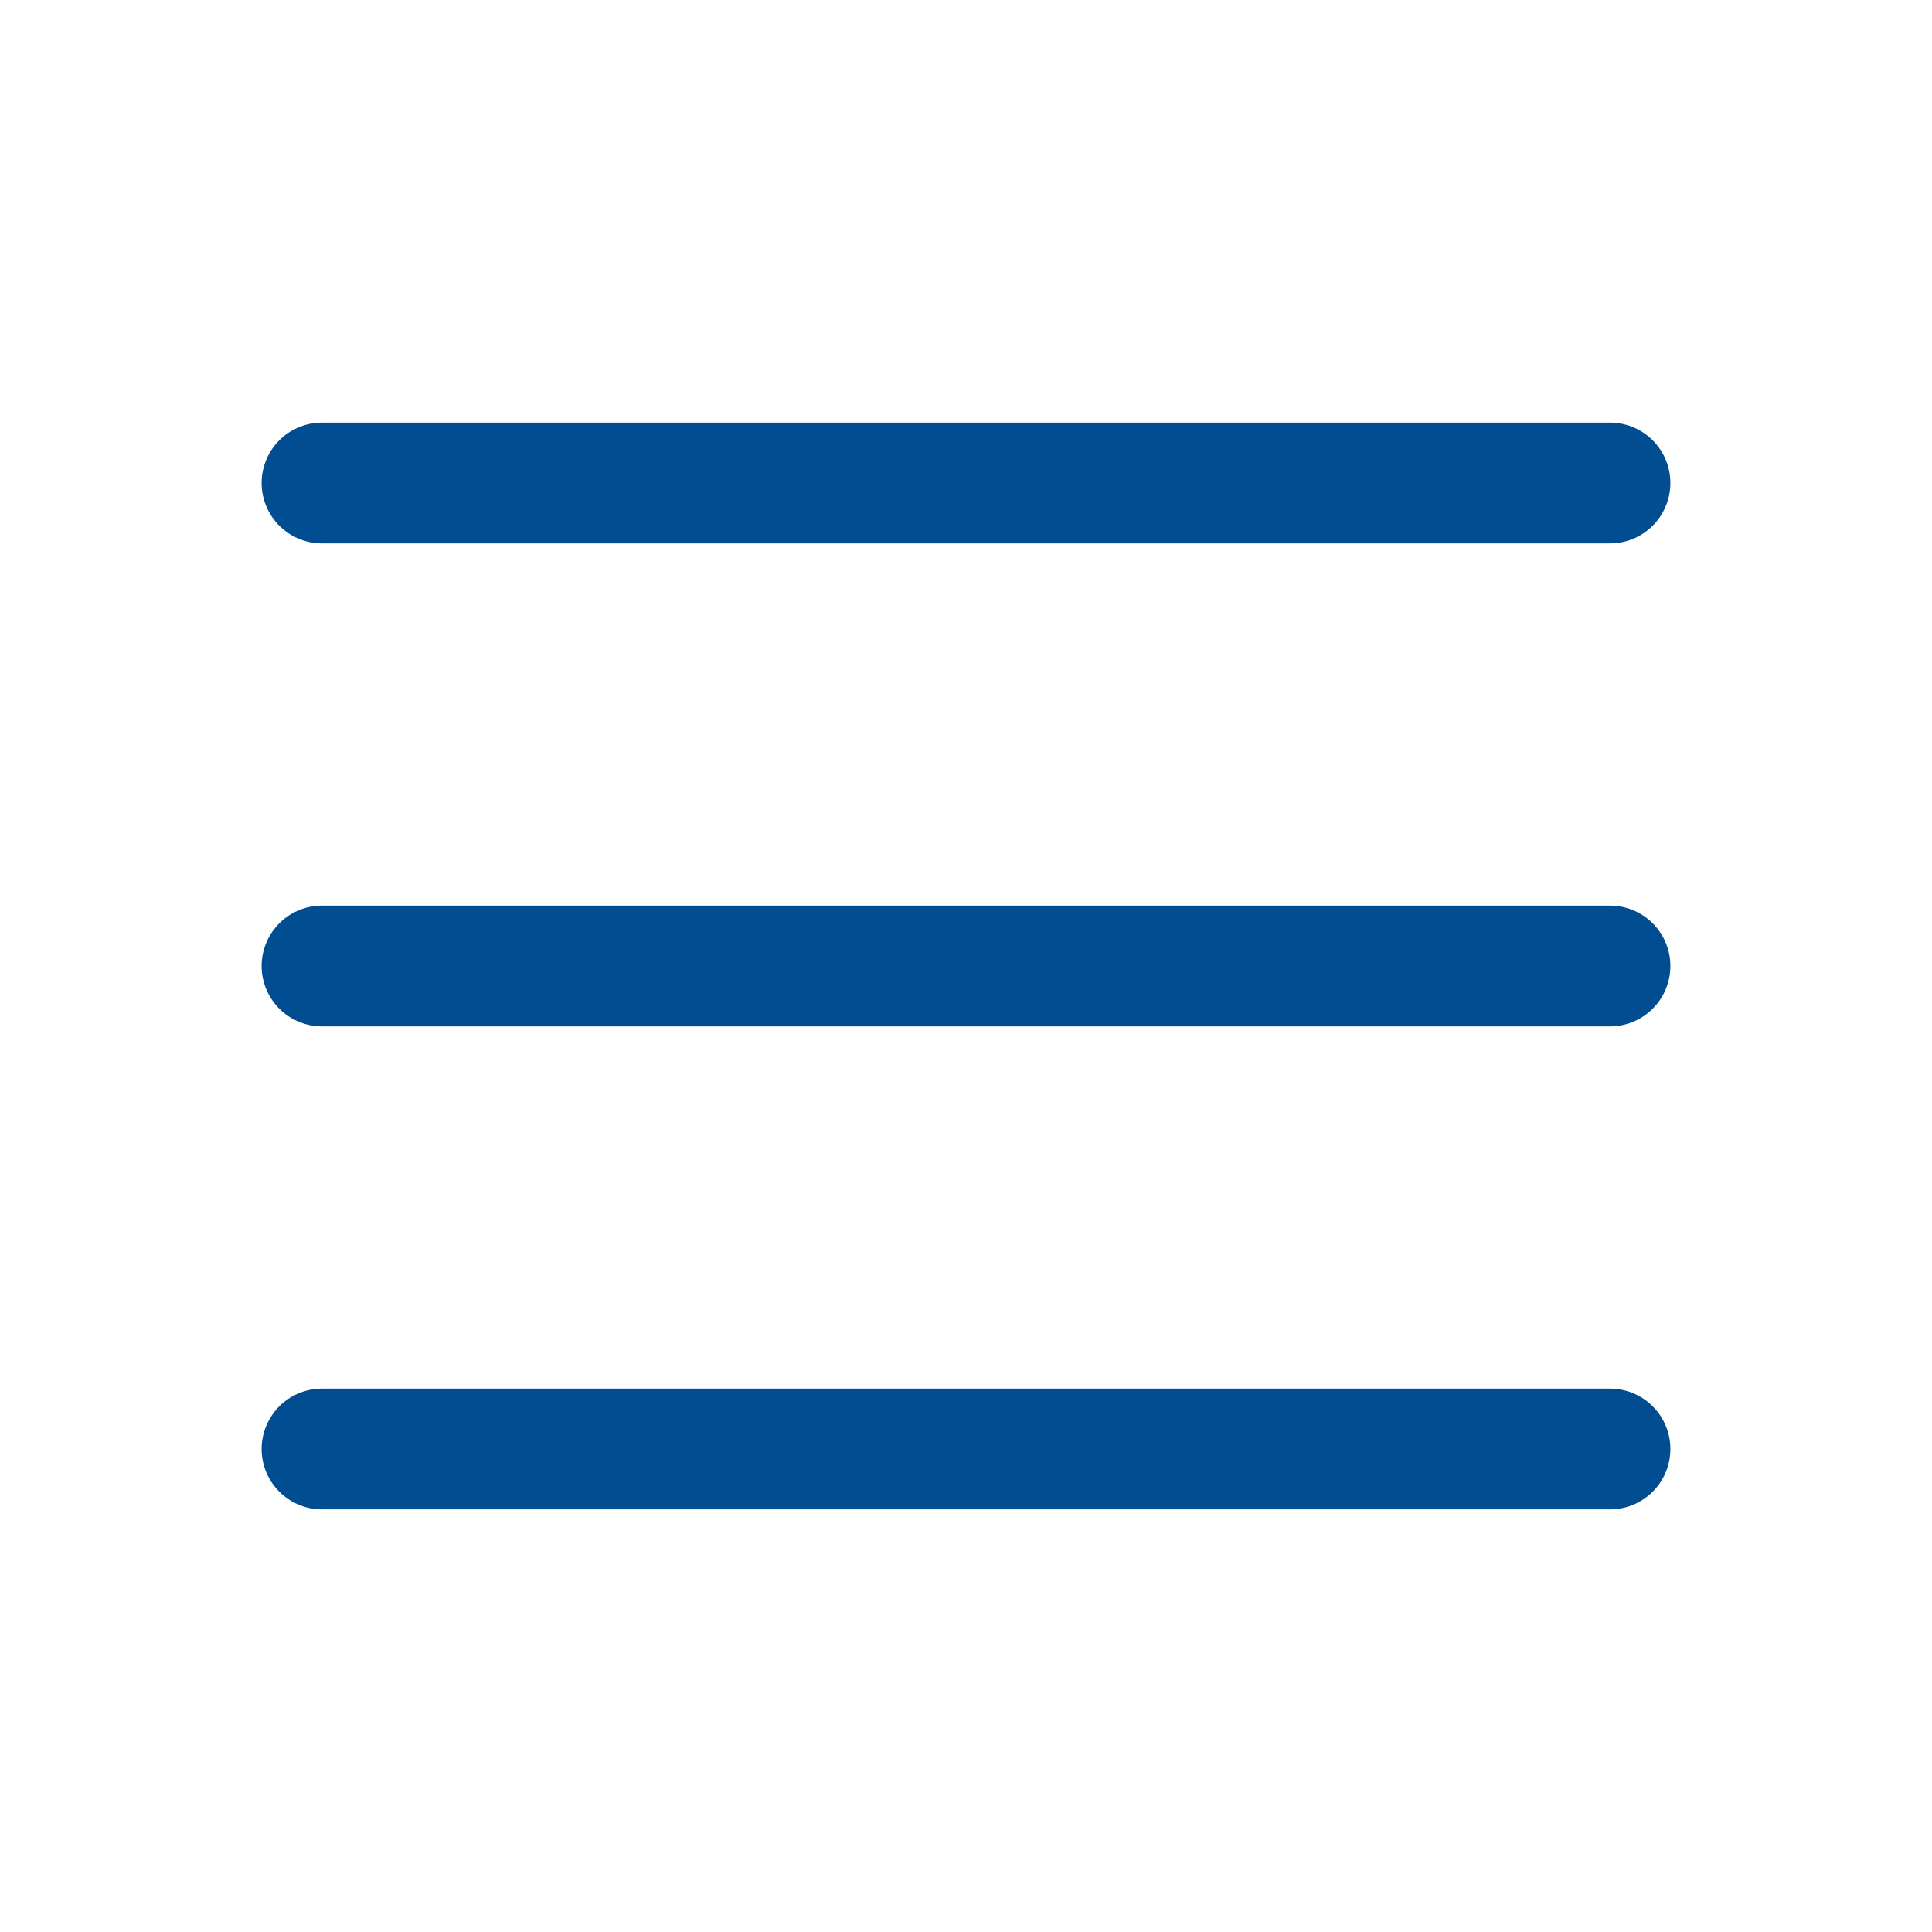
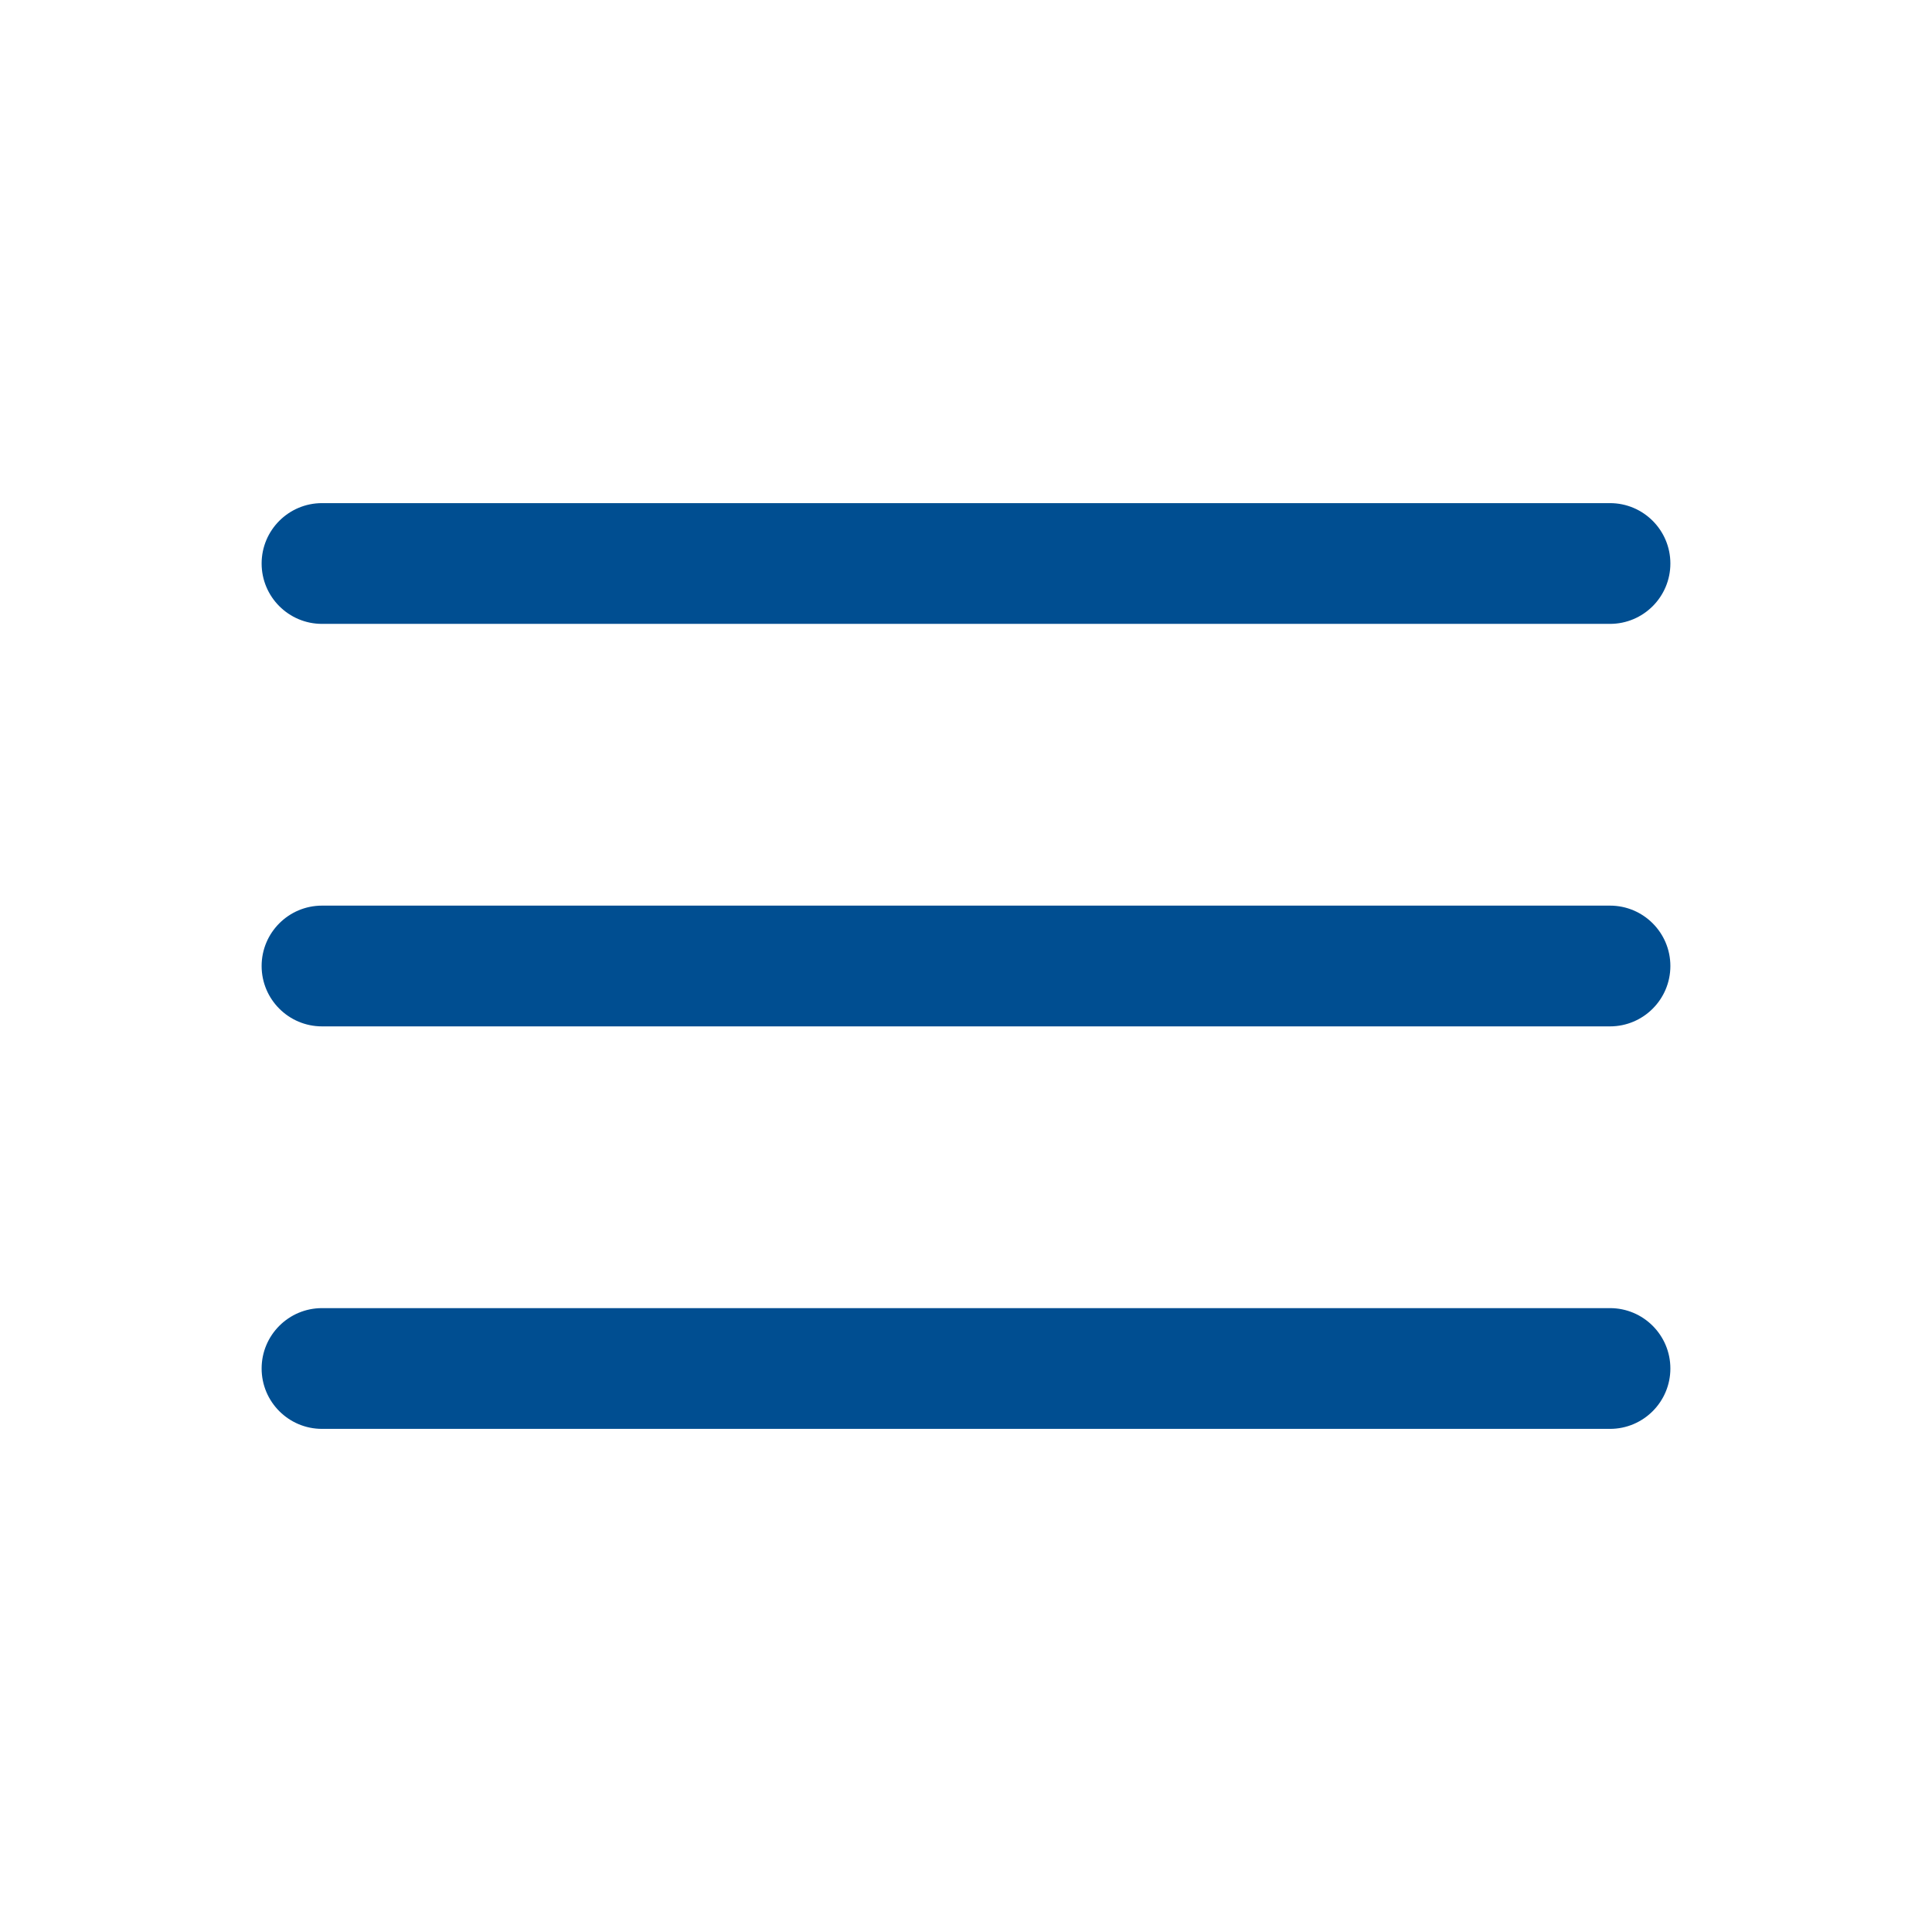
- <svg xmlns="http://www.w3.org/2000/svg" class="icon icon-tabler icon-tabler-menu-2" width="44" height="44" viewBox="0 0 24 24" stroke-width="1.5" stroke="#004e91" fill="none" stroke-linecap="round" stroke-linejoin="round">
-   <path stroke="none" d="M0 0h24v24H0z" fill="none" />
-   <path d="M4 6l16 0" />
-   <path d="M4 12l16 0" />
-   <path d="M4 18l16 0" />
+ <svg xmlns="http://www.w3.org/2000/svg" viewBox="0 0 24 24" fill="none">
+   <g id="SVGRepo_bgCarrier" stroke-width="0" />
+   <g id="SVGRepo_tracerCarrier" stroke-linecap="round" stroke-linejoin="round" />
+   <g id="SVGRepo_iconCarrier">
+     <path fill-rule="evenodd" clip-rule="evenodd" d="M20.75 7C20.75 7.414 20.414 7.75 20 7.75L4 7.75C3.586 7.75 3.25 7.414 3.25 7C3.25 6.586 3.586 6.25 4 6.25L20 6.25C20.414 6.25 20.75 6.586 20.75 7Z" fill="#004e91" />
+     <path fill-rule="evenodd" clip-rule="evenodd" d="M20.75 12C20.75 12.414 20.414 12.75 20 12.75L4 12.75C3.586 12.75 3.25 12.414 3.25 12C3.25 11.586 3.586 11.25 4 11.25L20 11.25C20.414 11.25 20.75 11.586 20.75 12Z" fill="#004e91" />
+     <path fill-rule="evenodd" clip-rule="evenodd" d="M20.75 17C20.75 17.414 20.414 17.75 20 17.75L4 17.75C3.586 17.75 3.25 17.414 3.25 17C3.25 16.586 3.586 16.25 4 16.25L20 16.25C20.414 16.25 20.75 16.586 20.75 17Z" fill="#004e91" />
+   </g>
</svg>
